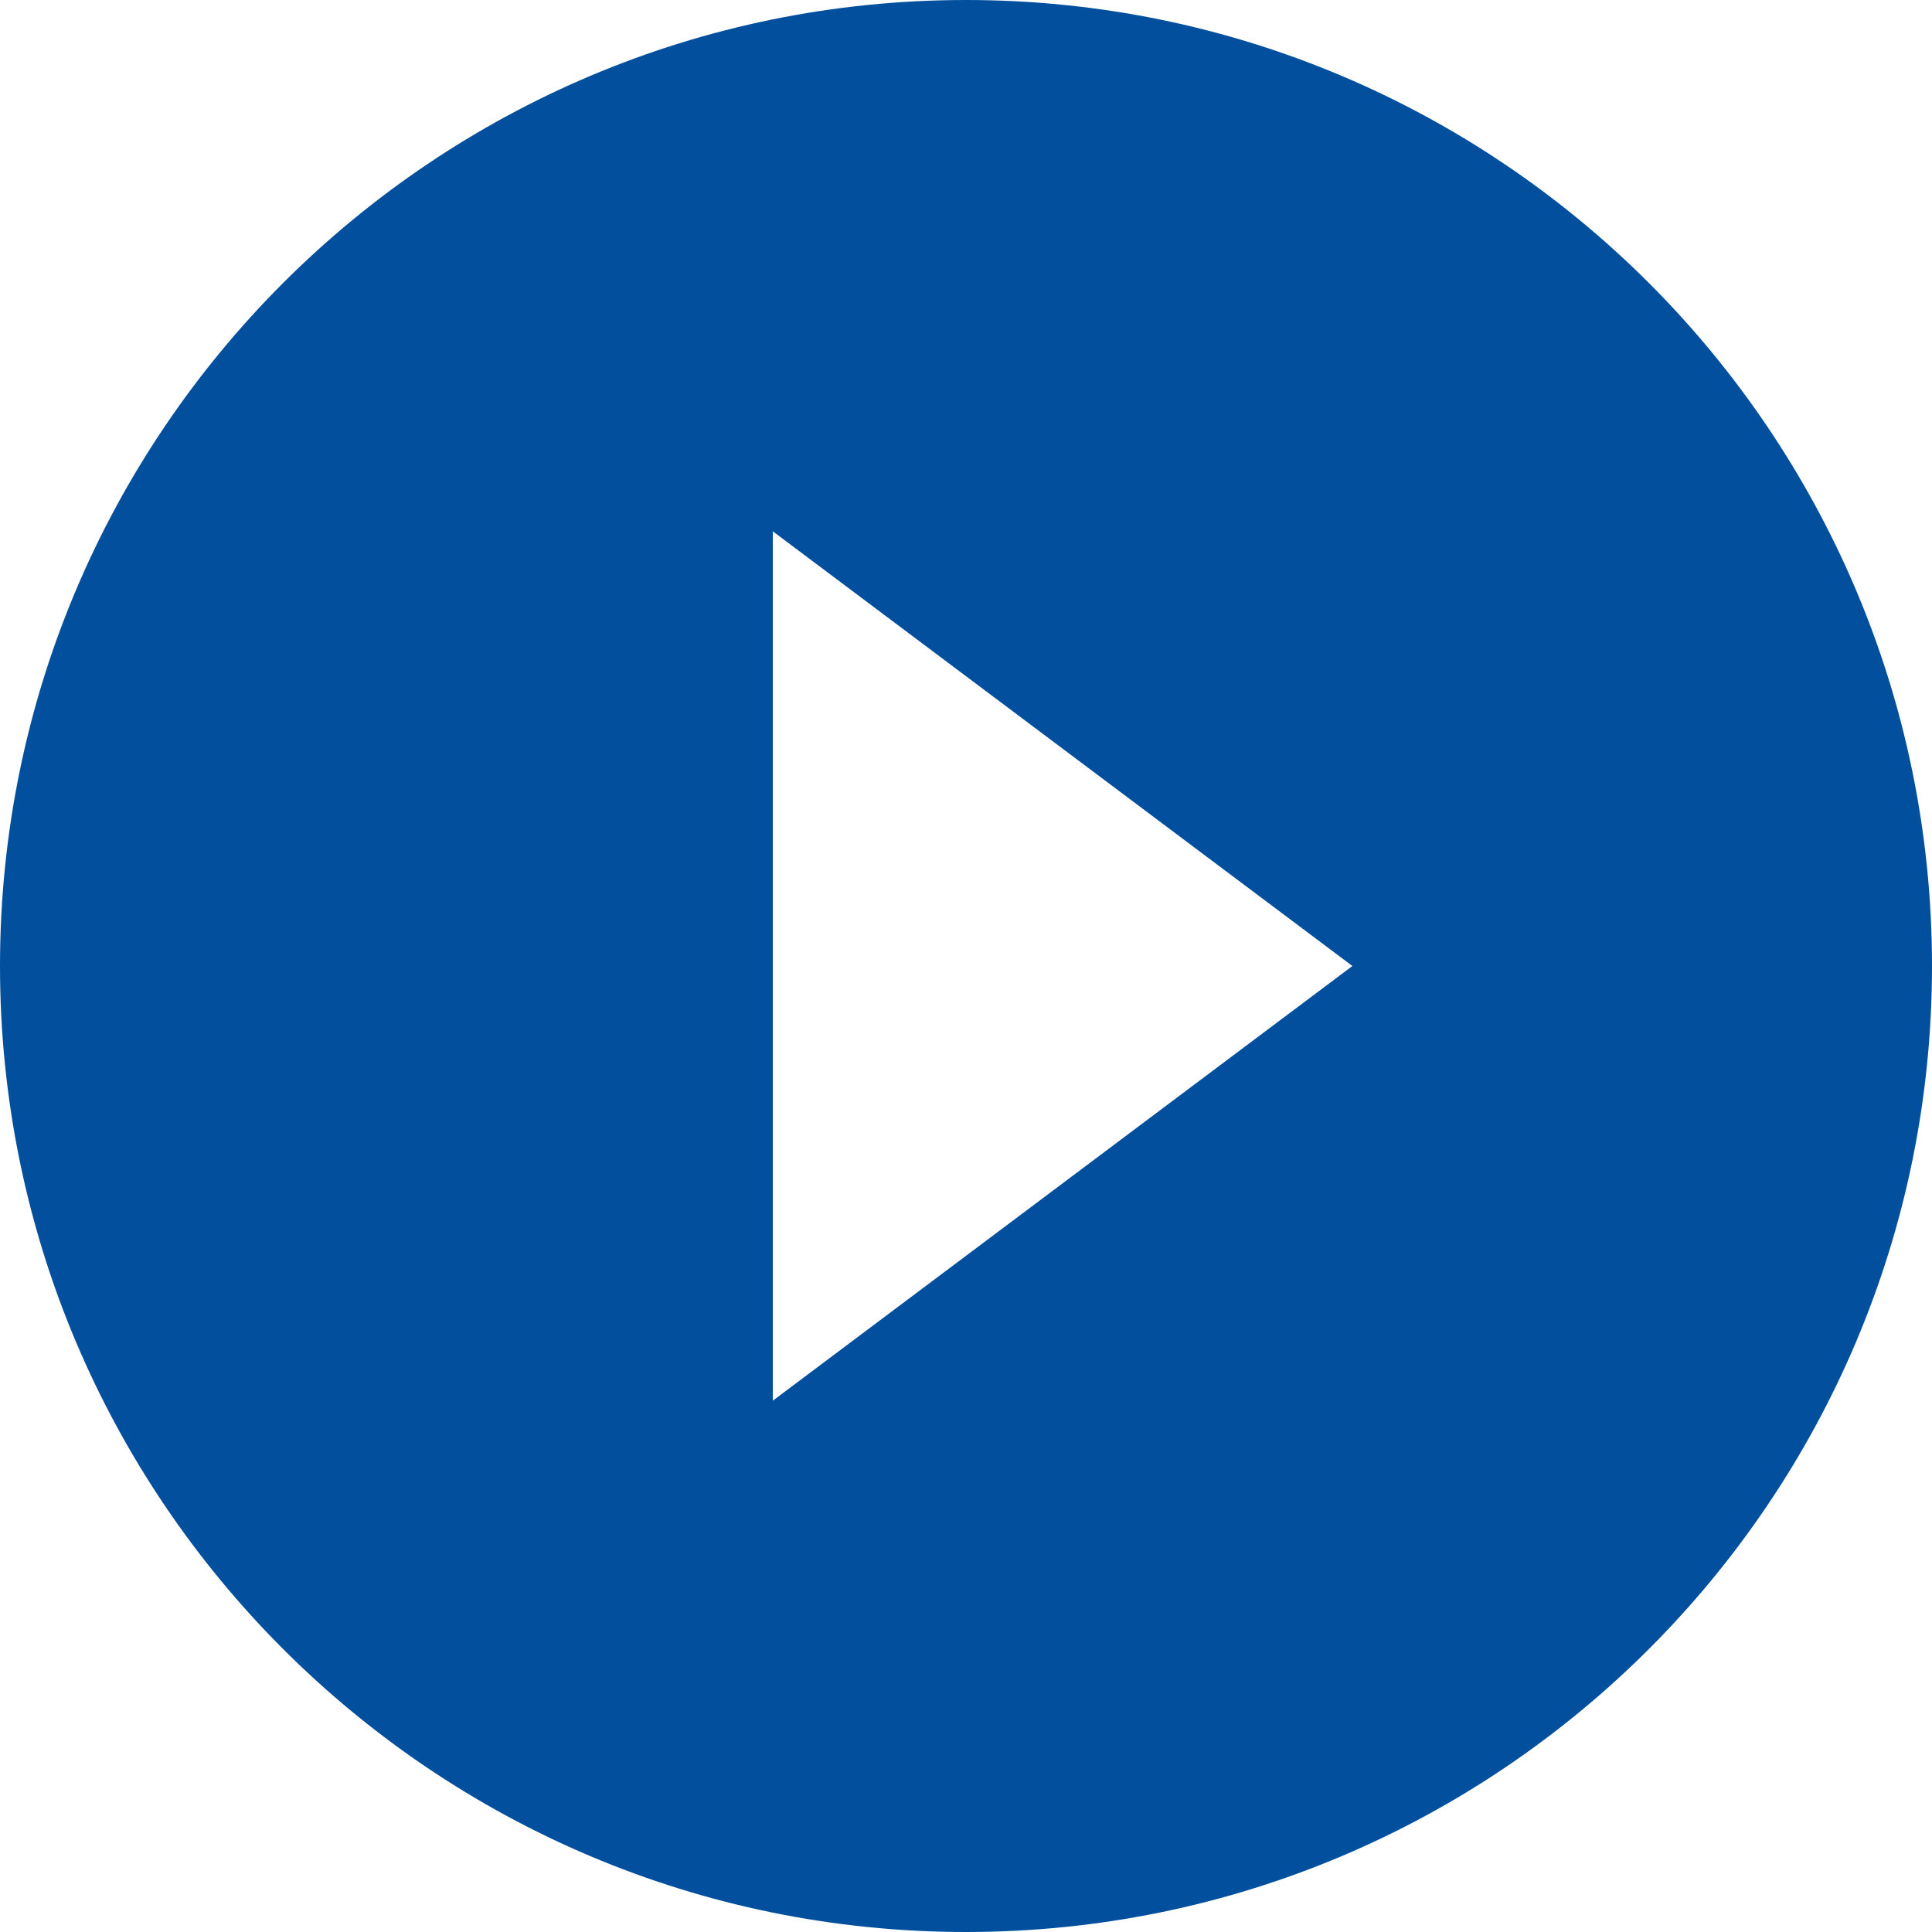
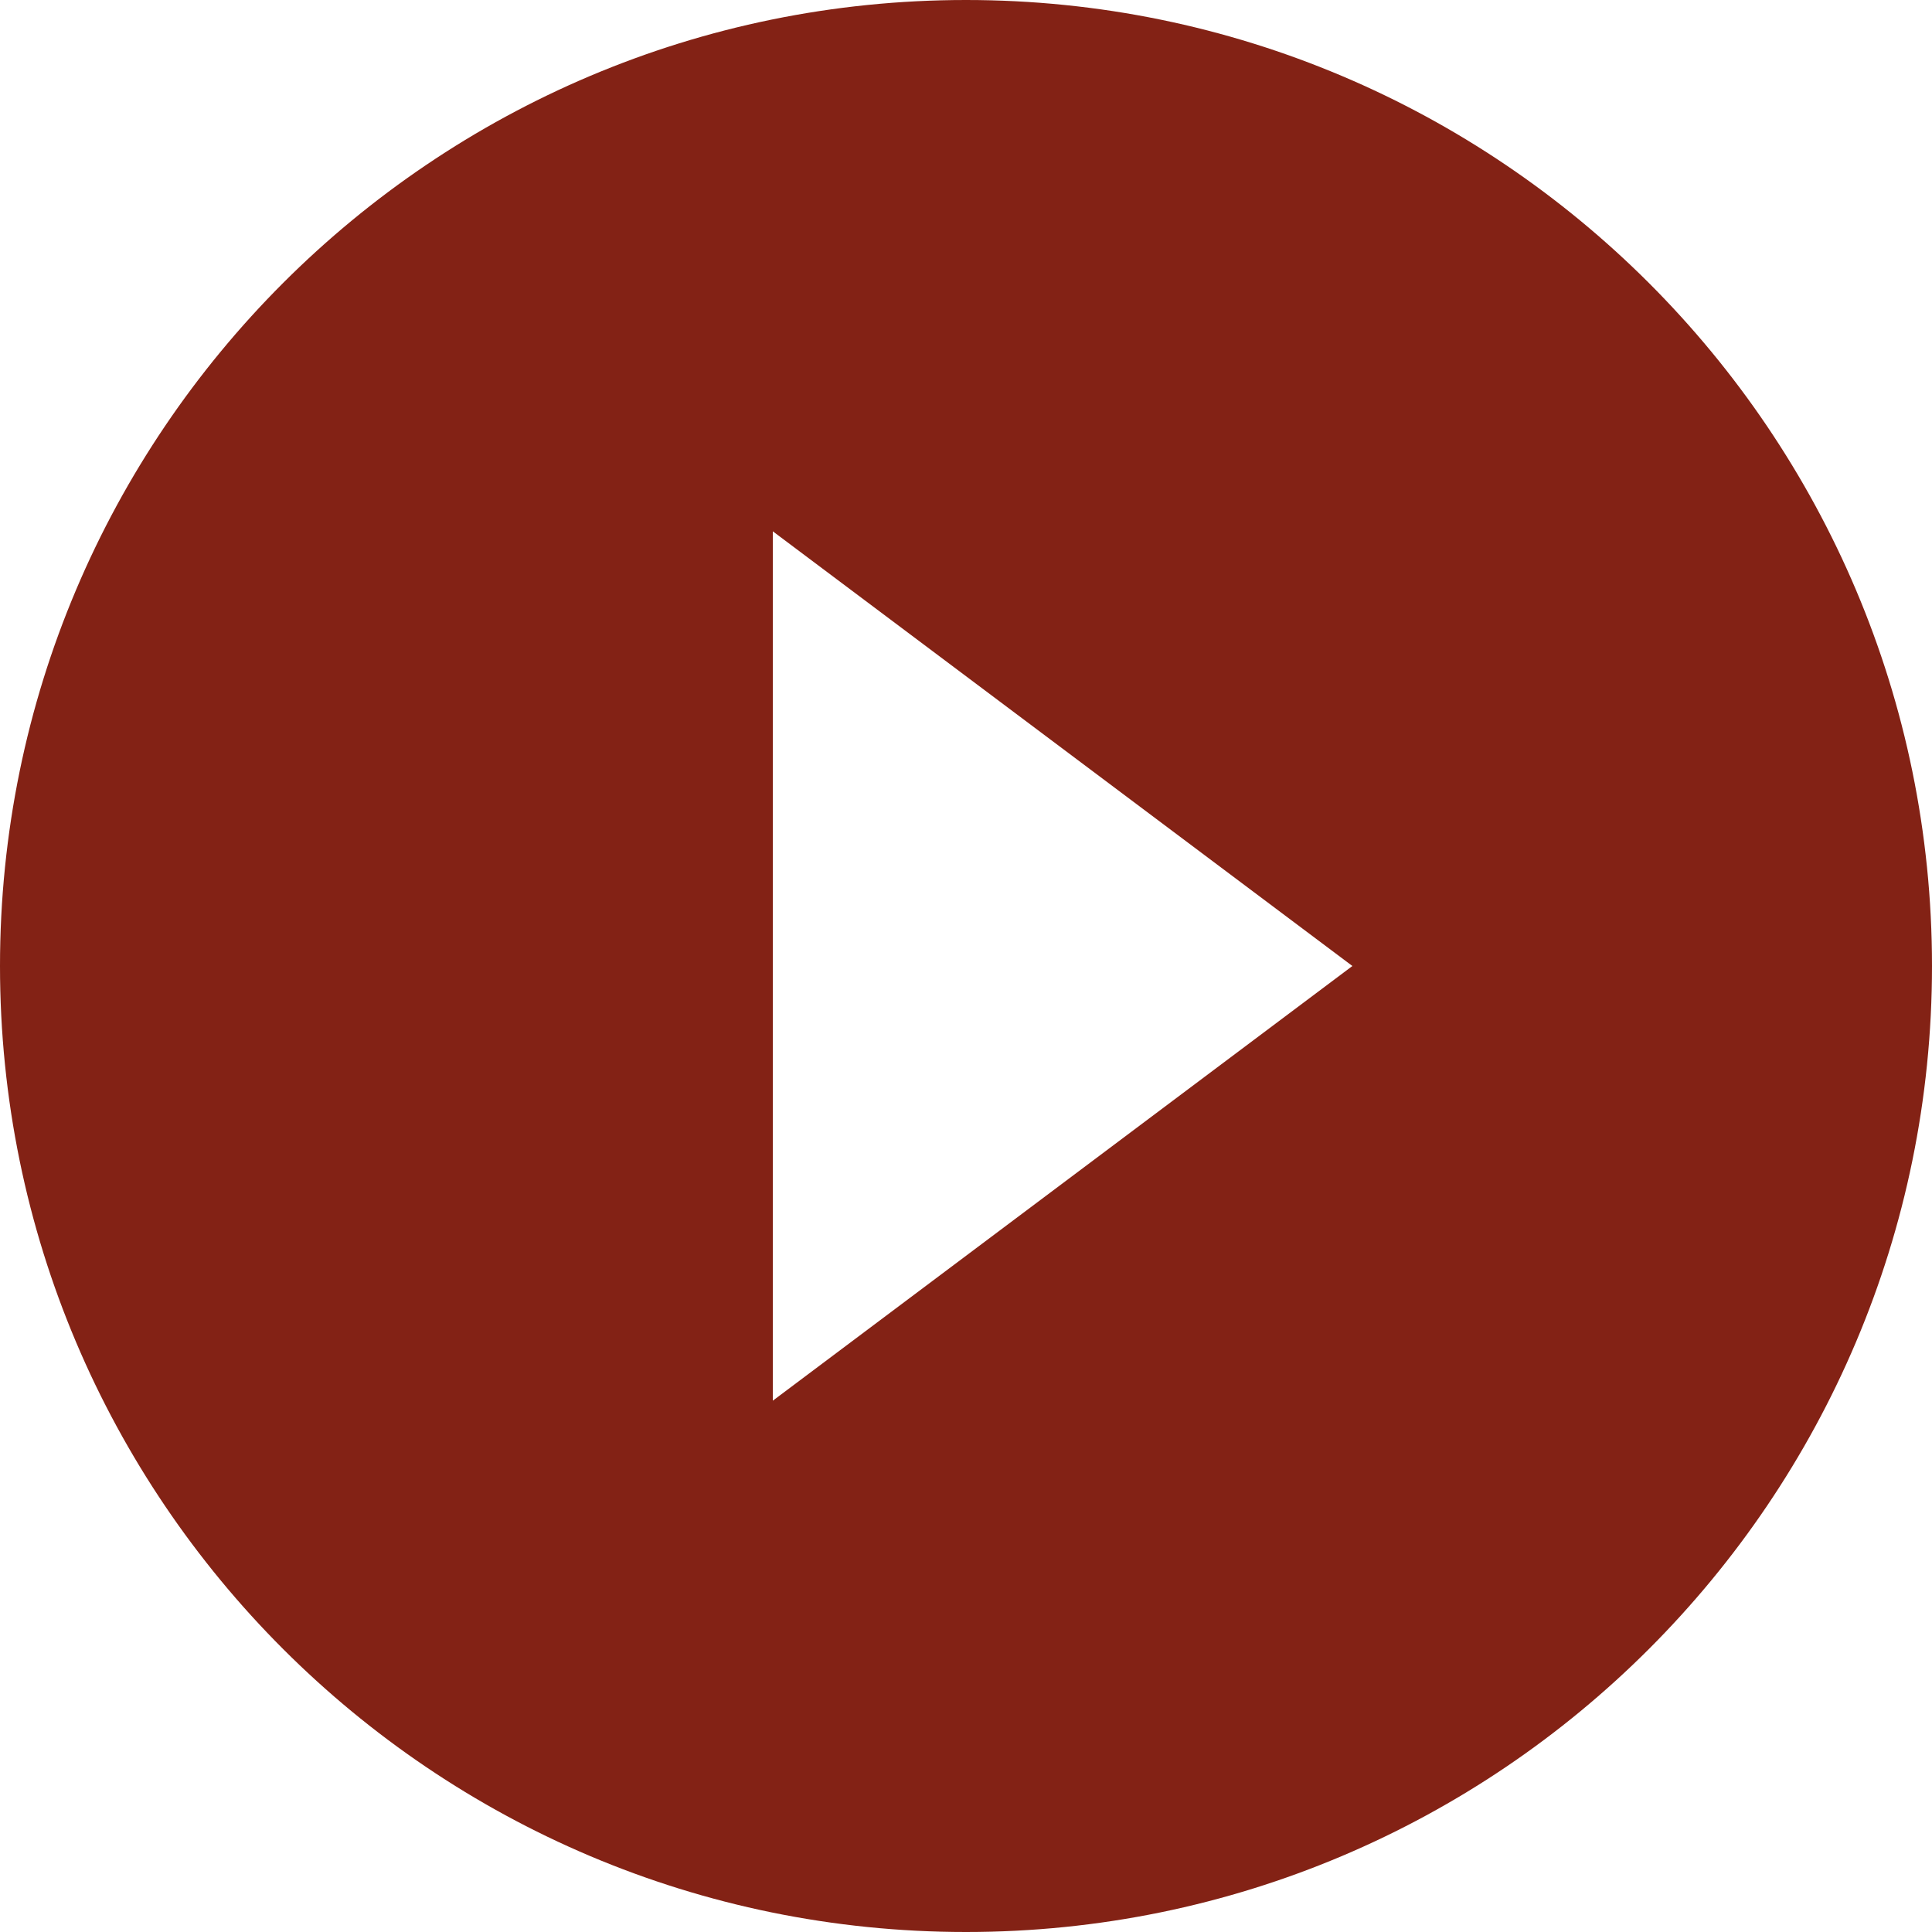
<svg xmlns="http://www.w3.org/2000/svg" width="14px" height="14px" viewBox="0 0 14 14" version="1.1">
  <g id="TOC-Page" stroke="none" stroke-width="1" fill="none" fill-rule="evenodd">
-     <g id="TOC" transform="translate(-73, -310)" fill="#024F9D">
+     <g id="TOC" transform="translate(-73, -310)" fill="#832215">
      <path d="M80,310 C76.136,310 73,313.136 73,317 C73,320.864 76.136,324 80,324 C83.864,324 87,320.864 87,317 C87,313.136 83.864,310 80,310 L80,310 Z M78.6,320.15 L78.6,313.85 L82.8,317 L78.6,320.15 L78.6,320.15 Z" id="Play" />
    </g>
  </g>
</svg>
